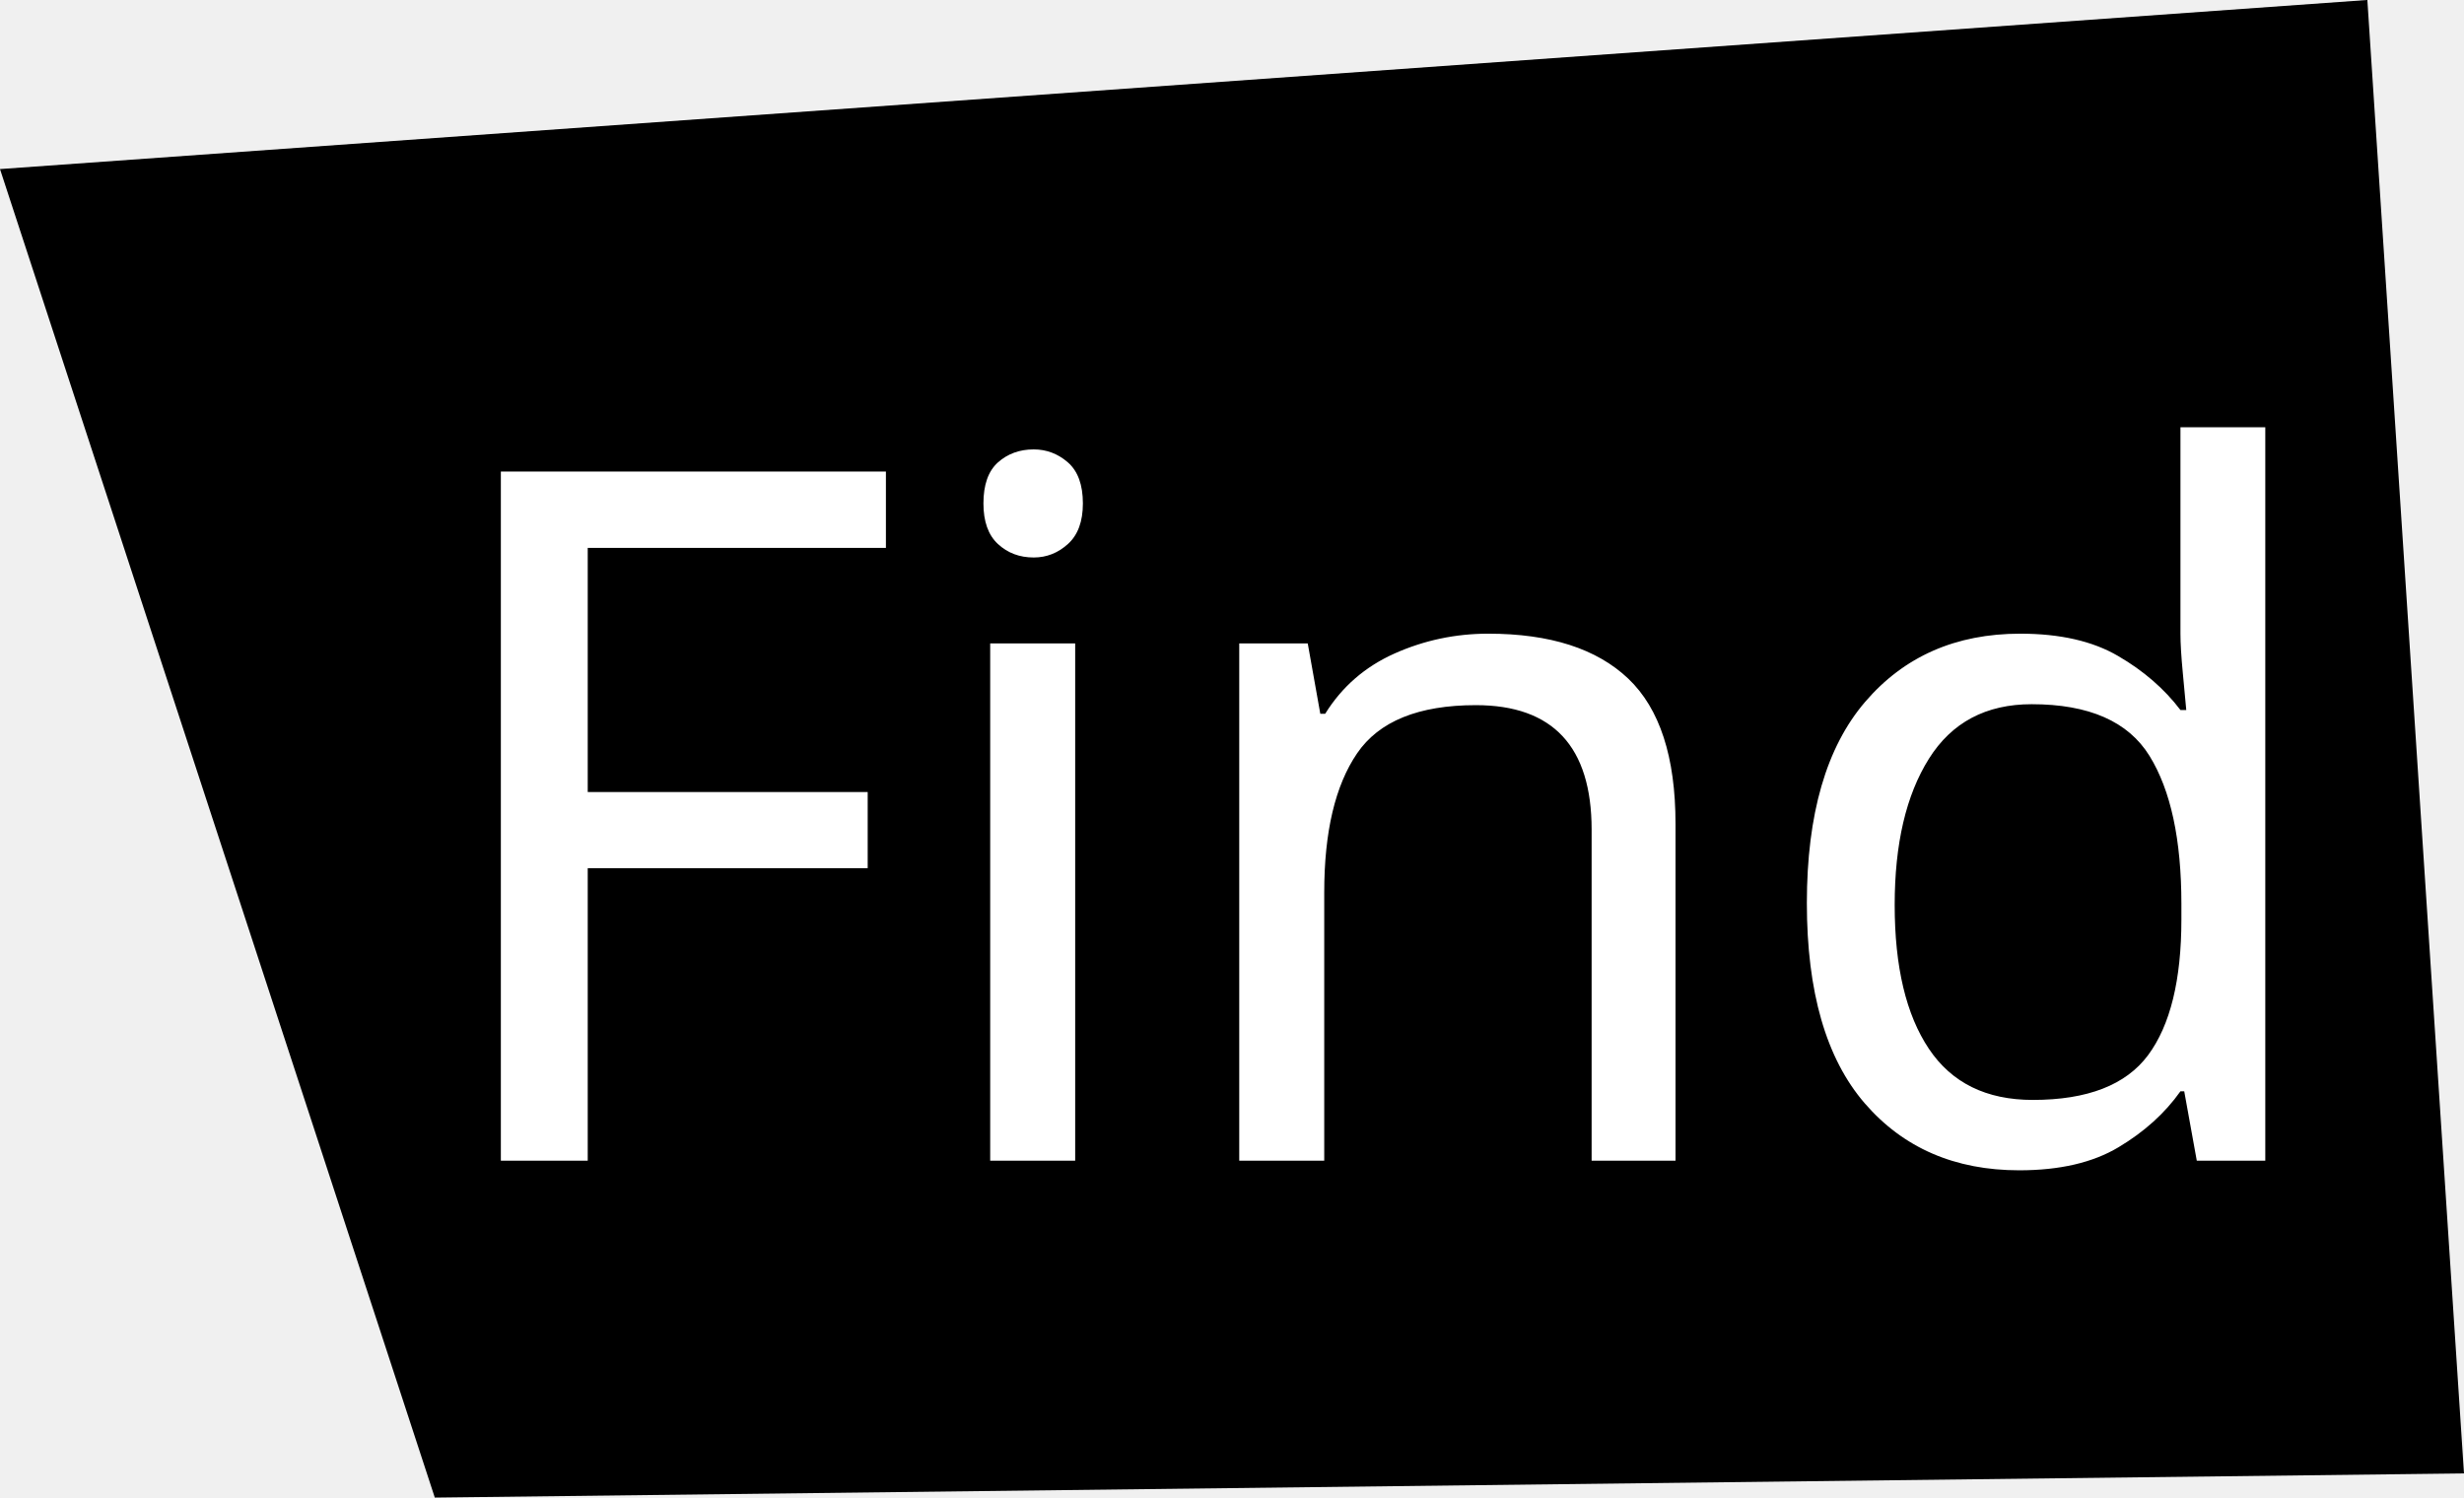
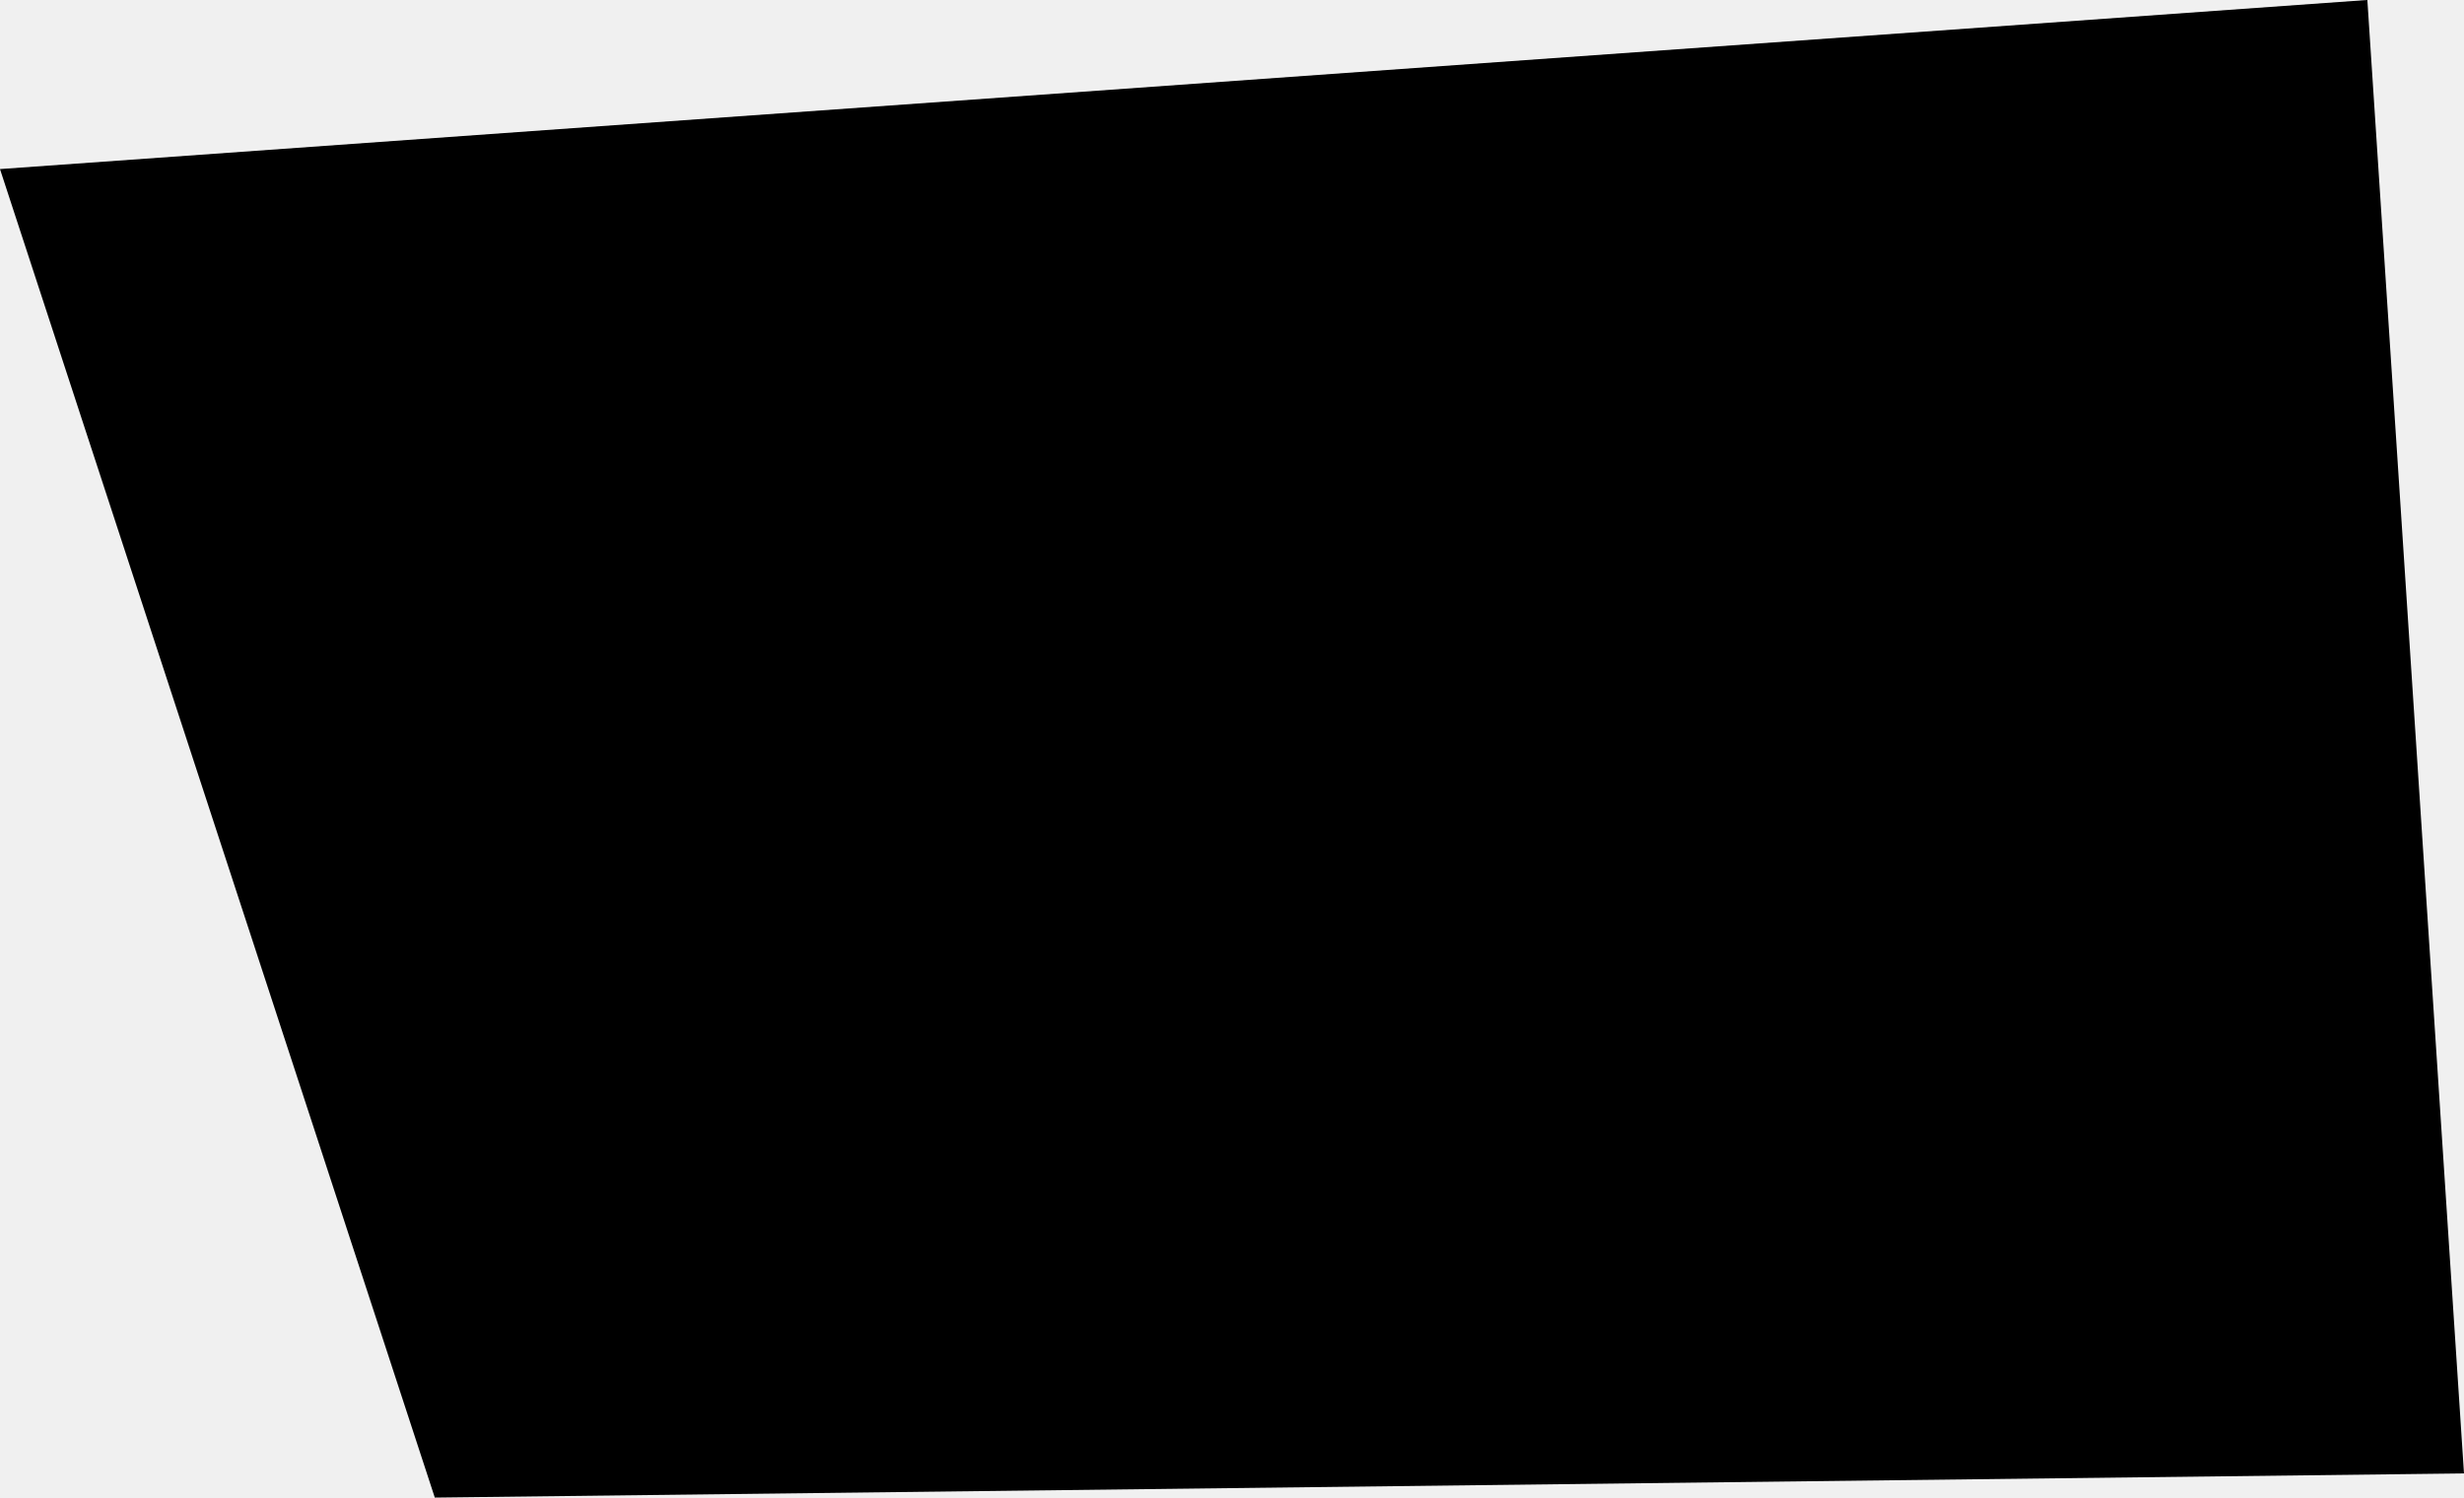
<svg xmlns="http://www.w3.org/2000/svg" width="283.333" height="172.222" viewBox="0 0 74.965 45.567" version="1.1" id="search-page-find-svg" xml:space="preserve">
  <defs id="search-page-find-defs">
    <rect x="1436.111" y="3819.444" width="413.401" height="145.45" id="search-page-find-rect38" />
  </defs>
  <g id="search-page-find-layer21" style="display:inline" transform="translate(-373.3565,-1003.212)">
    <path style="display:inline;opacity:1;fill:#000000;fill-opacity:1;stroke:none;stroke-width:5.292;stroke-linecap:round;stroke-linejoin:round;stroke-dasharray:none;stroke-opacity:1;paint-order:normal" d="m 373.356,1008.356 13.229,40.422 61.736,-0.735 -2.94,-44.832 z" id="search-page-find-path38" />
-     <text xml:space="preserve" transform="matrix(0.3059047,0,0,0.3059047,-53.56687,-155.8608)" id="search-page-find-text38" style="font-style:normal;font-variant:normal;font-weight:500;font-stretch:normal;font-size:96px;font-family:Futura;-inkscape-font-specification:'Futura Medium';writing-mode:lr-tb;direction:ltr;white-space:pre;shape-inside:url(#search-page-find-rect38);display:inline;opacity:1;fill:#ffffff;fill-opacity:1;stroke:none;stroke-width:20;stroke-linecap:round;stroke-linejoin:round;stroke-dasharray:none;stroke-opacity:1;paint-order:normal">
+     <text xml:space="preserve" transform="matrix(0.3059047,0,0,0.3059047,-53.56687,-155.8608)" id="search-page-find-text38" style="font-style:normal;font-variant:normal;font-weight:500;font-stretch:normal;font-size:96px;font-family:Futura;-inkscape-font-specification:'Futura Medium';writing-mode:lr-tb;direction:ltr;white-space:pre;shape-inside:url(#search-page-find-rect38);display:inline;opacity:1;fill:currentColor;fill-opacity:1;stroke:none;stroke-width:20;stroke-linecap:round;stroke-linejoin:round;stroke-dasharray:none;stroke-opacity:1;paint-order:normal">
      <tspan x="1436.111" y="3904.45" id="search-page-find-tspan1">Find</tspan>
    </text>
  </g>
</svg>
